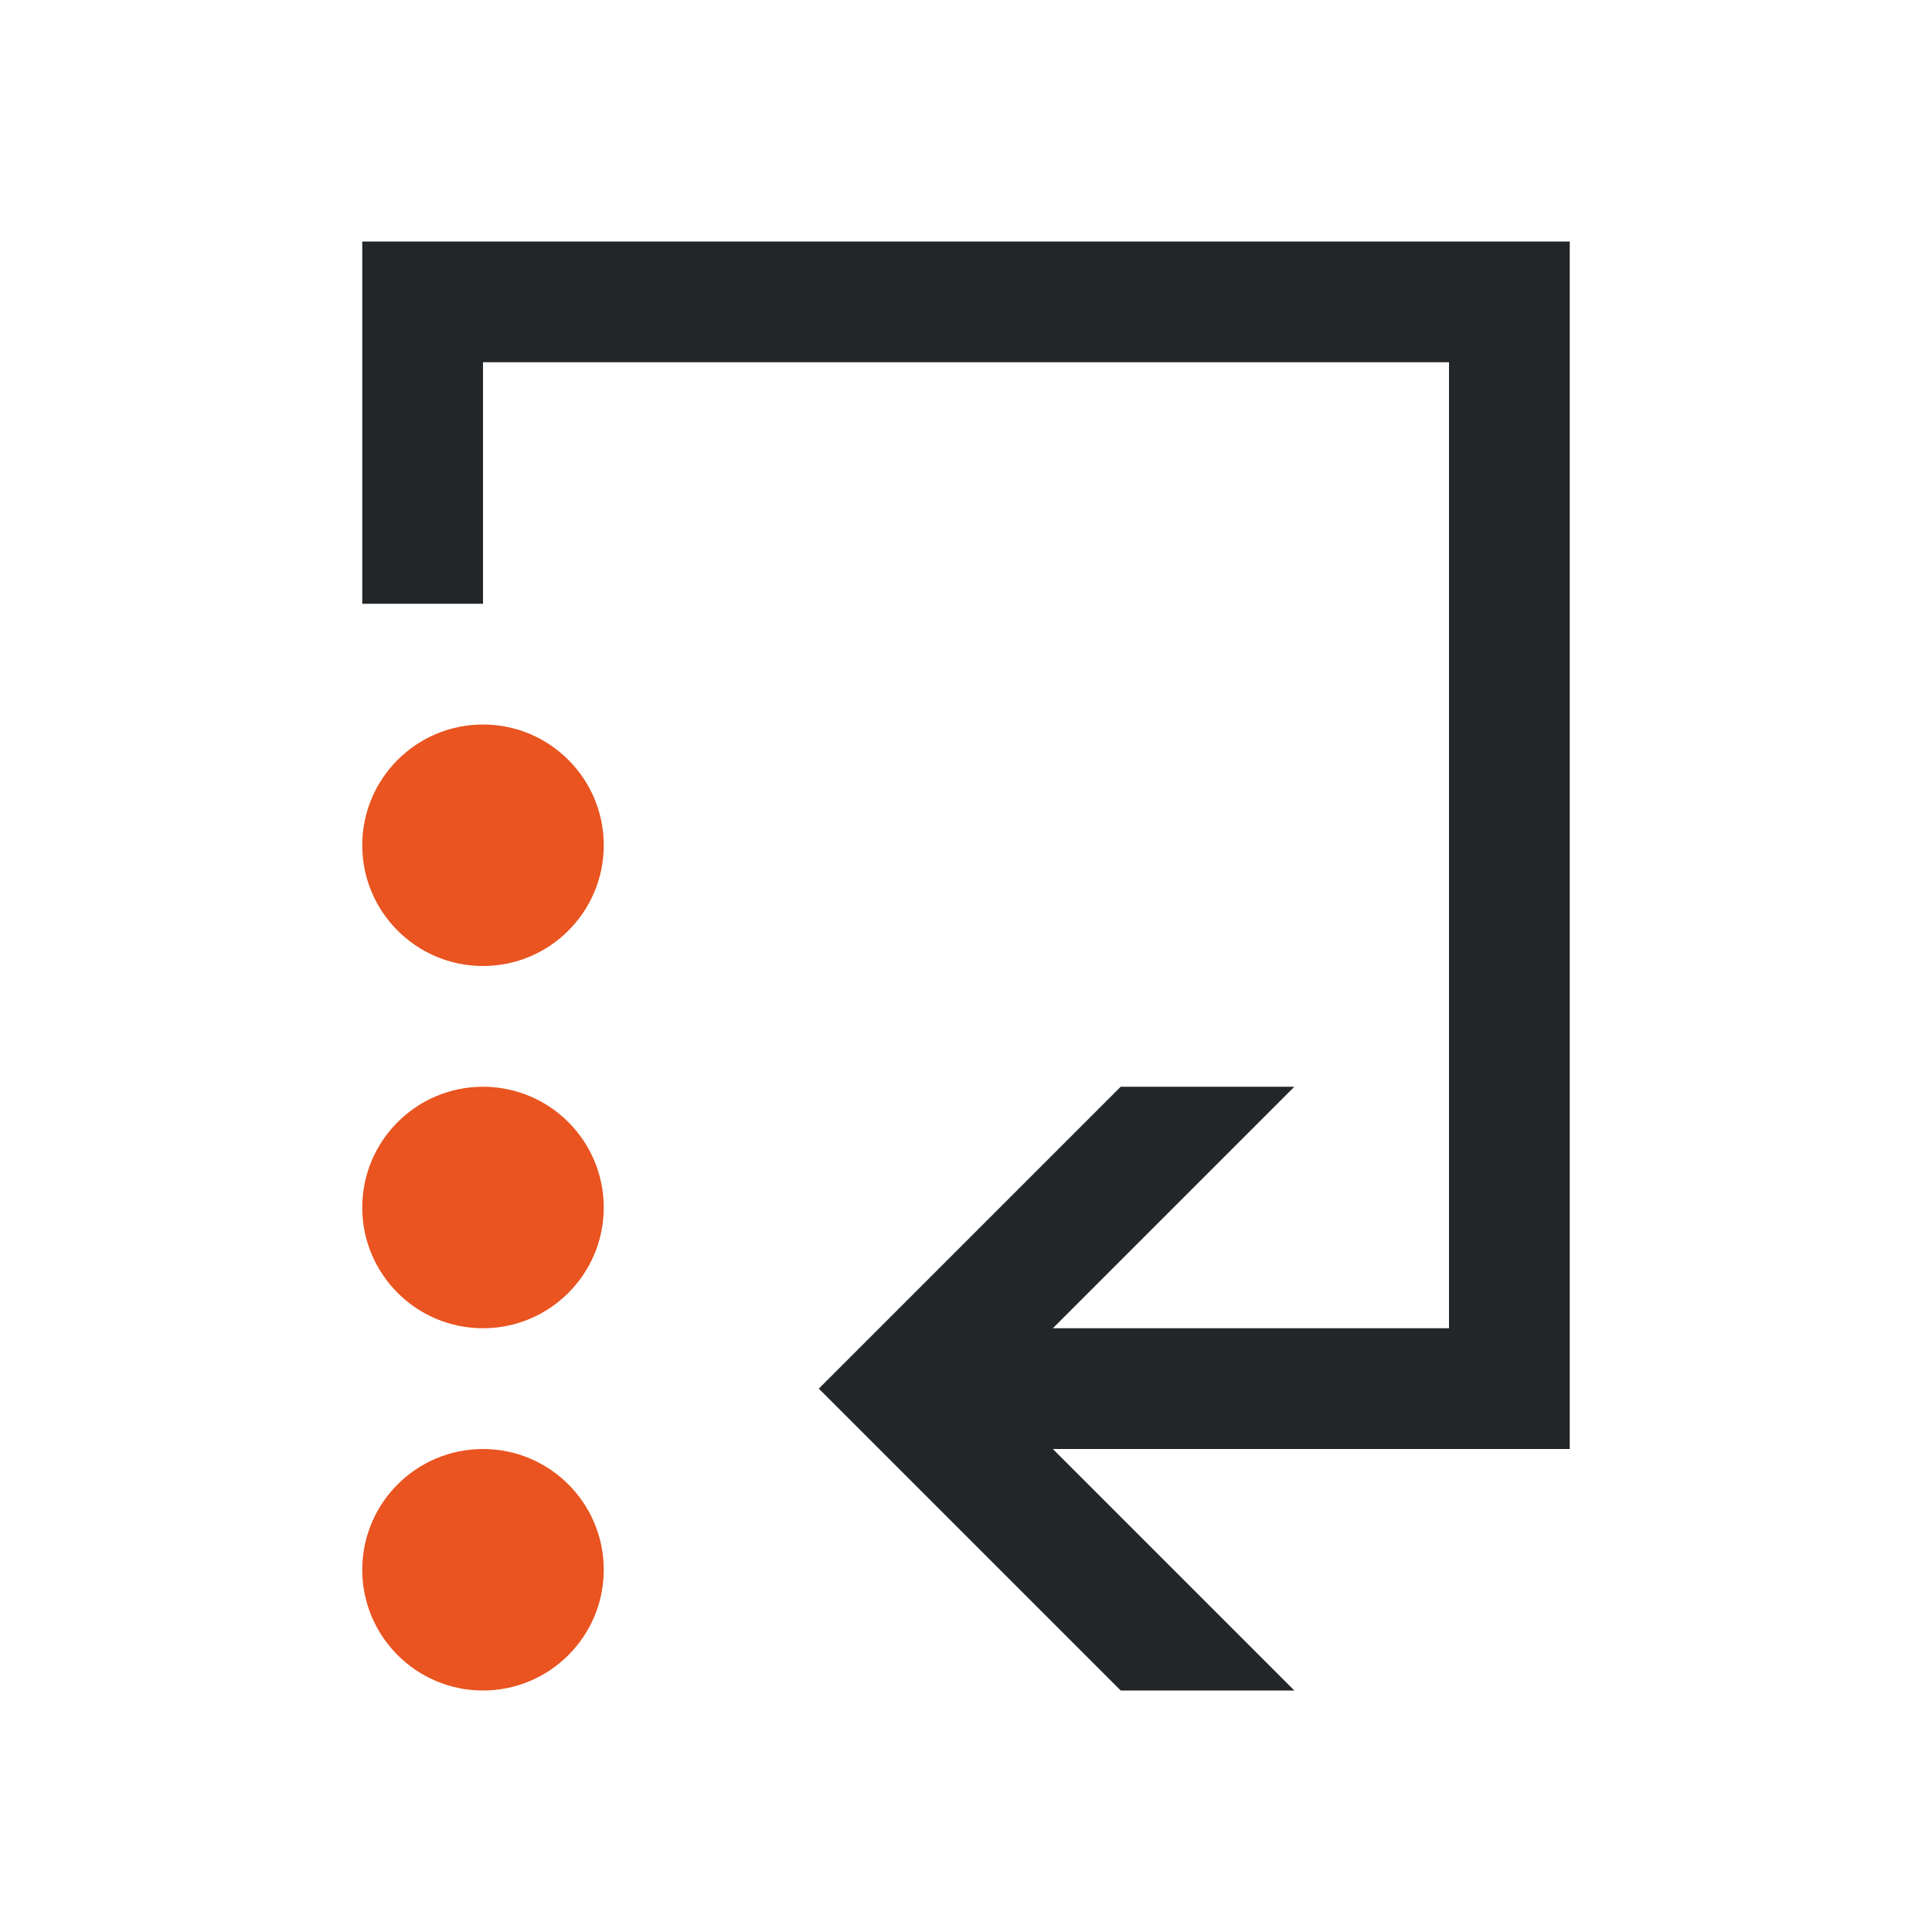
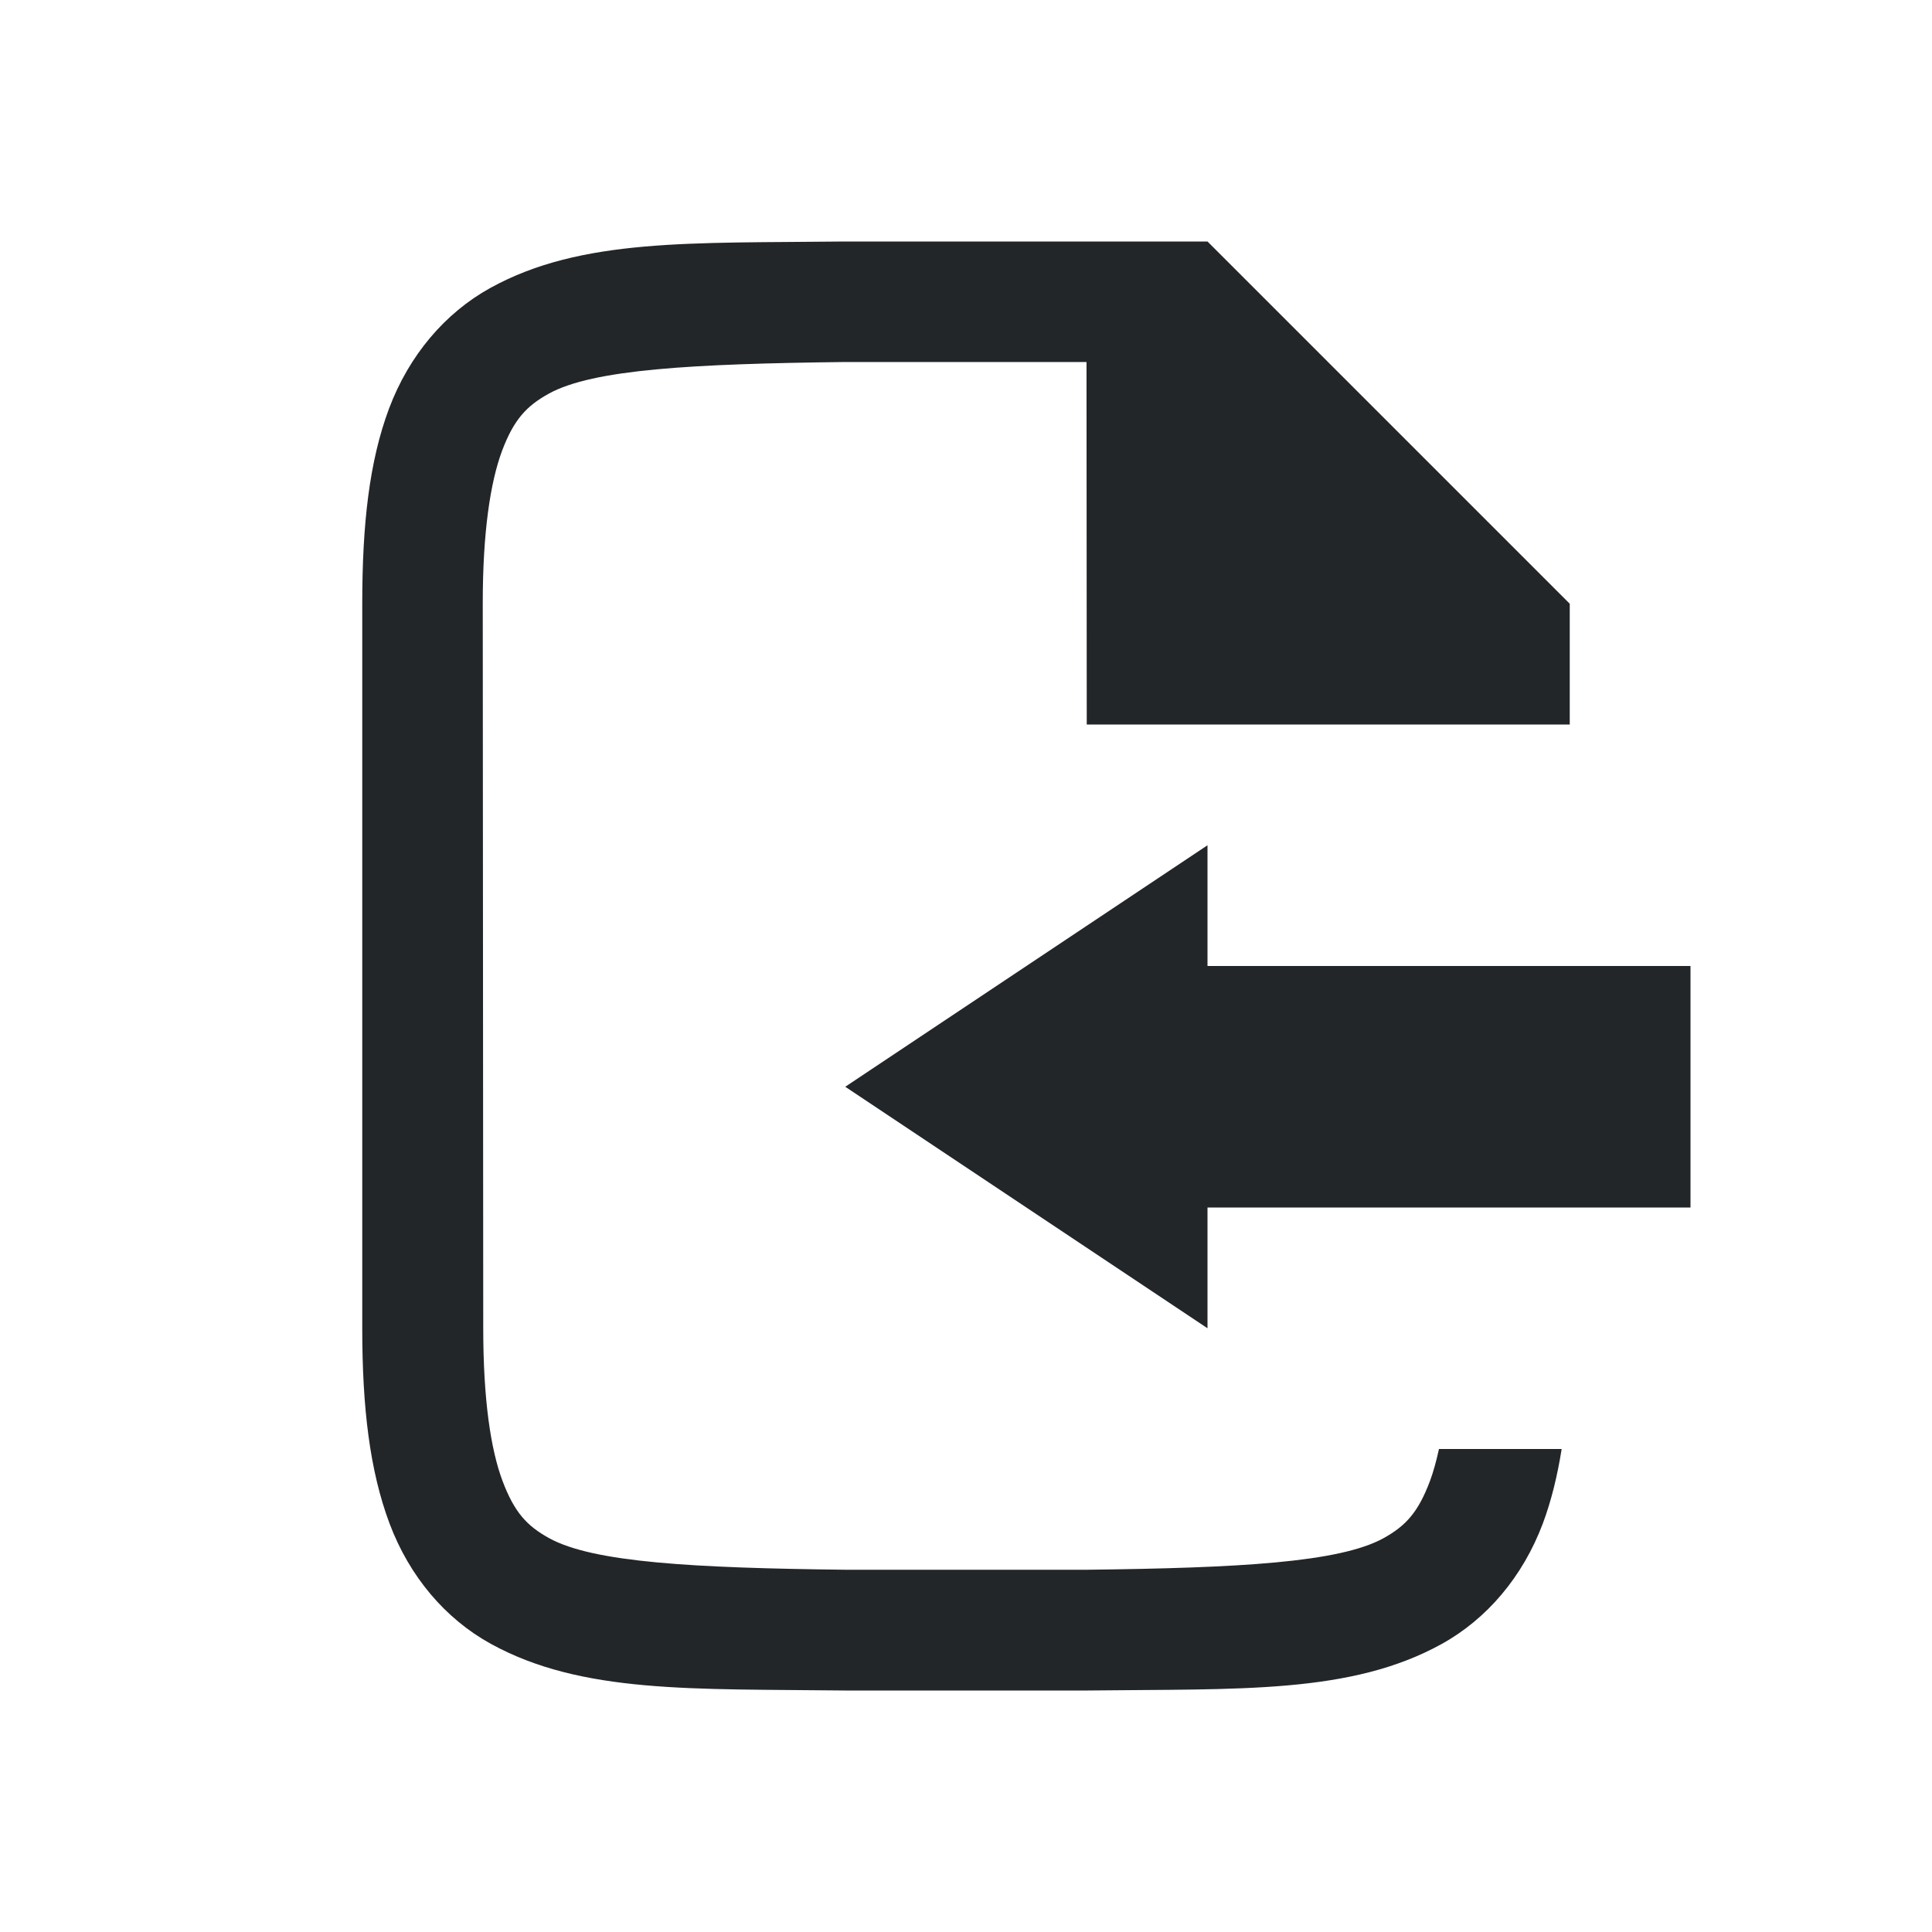
- <svg xmlns="http://www.w3.org/2000/svg" viewBox="0 0 16 16">
-   <path d="m3 2v3h1v-2h8v4 4h-3.281l2-2h-1.438l-1.781 1.781-.719.719.719.719 1.781 1.781h1.438l-2-2h3.281 1v-5-5z" fill="#232629" />
-   <path d="m4 6c-.552 0-1 .448-1 1s.448 1 1 1 1-.448 1-1-.448-1-1-1zm0 3c-.552 0-1 .448-1 1 0 .552.448 1 1 1s1-.448 1-1c0-.552-.448-1-1-1zm0 3c-.552 0-1 .448-1 1s.448 1 1 1 1-.448 1-1-.448-1-1-1z" fill="#e95420" />
+ <svg xmlns="http://www.w3.org/2000/svg" viewBox="0 0 16 16" version="1.1" id="svg4">
+   <defs id="defs8" />
+   <path d="m 11.917,12 c -0.022,0.1 -0.047,0.191 -0.075,0.266 -0.098,0.26 -0.201,0.371 -0.385,0.473 C 11.091,12.94 10.26,12.985 9.002,13 h -1.994 -0.006 c -1.259,-0.015 -2.089,-0.06 -2.455,-0.262 -0.183,-0.101 -0.287,-0.213 -0.385,-0.473 -0.098,-0.26 -0.16,-0.673 -0.16,-1.266 l -0.004,-6 c -3.9e-4,-0.592 0.063,-1.006 0.16,-1.266 0.098,-0.26 0.203,-0.371 0.387,-0.473 0.366,-0.202 1.195,-0.247 2.453,-0.262 h 4.6e-4 H 8.998 L 9,6 h 3 1 V 5 L 10,2 h -3.004 -0.004 c -1.258,0.015 -2.179,-0.031 -2.932,0.385 -0.376,0.208 -0.673,0.559 -0.838,0.998 C 3.058,3.821 3,4.342 3,5 v 6 c 0,0.658 0.062,1.179 0.226,1.617 0.165,0.439 0.462,0.789 0.838,0.996 0.753,0.415 1.674,0.372 2.932,0.387 h 0.002 2.005 0.004 c 1.258,-0.015 2.179,0.031 2.932,-0.385 0.376,-0.208 0.673,-0.559 0.838,-0.998 0.07,-0.187 0.121,-0.396 0.156,-0.617" id="path2732-8-9-4" style="color:#000000;font-style:normal;font-variant:normal;font-weight:normal;font-stretch:normal;font-size:medium;line-height:normal;font-family:sans-serif;font-variant-ligatures:normal;font-variant-position:normal;font-variant-caps:normal;font-variant-numeric:normal;font-variant-alternates:normal;font-feature-settings:normal;text-indent:0;text-align:start;text-decoration:none;text-decoration-line:none;text-decoration-style:solid;text-decoration-color:#000000;letter-spacing:normal;word-spacing:normal;text-transform:none;writing-mode:lr-tb;direction:ltr;text-orientation:mixed;dominant-baseline:auto;baseline-shift:baseline;text-anchor:start;white-space:normal;shape-padding:0;clip-rule:nonzero;display:inline;overflow:visible;visibility:visible;opacity:1;isolation:auto;mix-blend-mode:normal;color-interpolation:sRGB;color-interpolation-filters:linearRGB;solid-color:#000000;solid-opacity:1;vector-effect:none;fill:#232629;fill-opacity:1;fill-rule:nonzero;stroke:none;stroke-width:1;stroke-linecap:butt;stroke-linejoin:miter;stroke-miterlimit:4;stroke-dasharray:none;stroke-dashoffset:0;stroke-opacity:1;marker:none;color-rendering:auto;image-rendering:auto;shape-rendering:auto;text-rendering:auto;enable-background:accumulate" />
+   <path id="path818" style="fill:#232629;fill-opacity:1;stroke:none;stroke-width:1px;stroke-linecap:butt;stroke-linejoin:miter;stroke-opacity:1" d="m 10,8 h 4 v 2 H 10 V 8 M 7,9 10,7 v 4 L 7,9" />
</svg>
